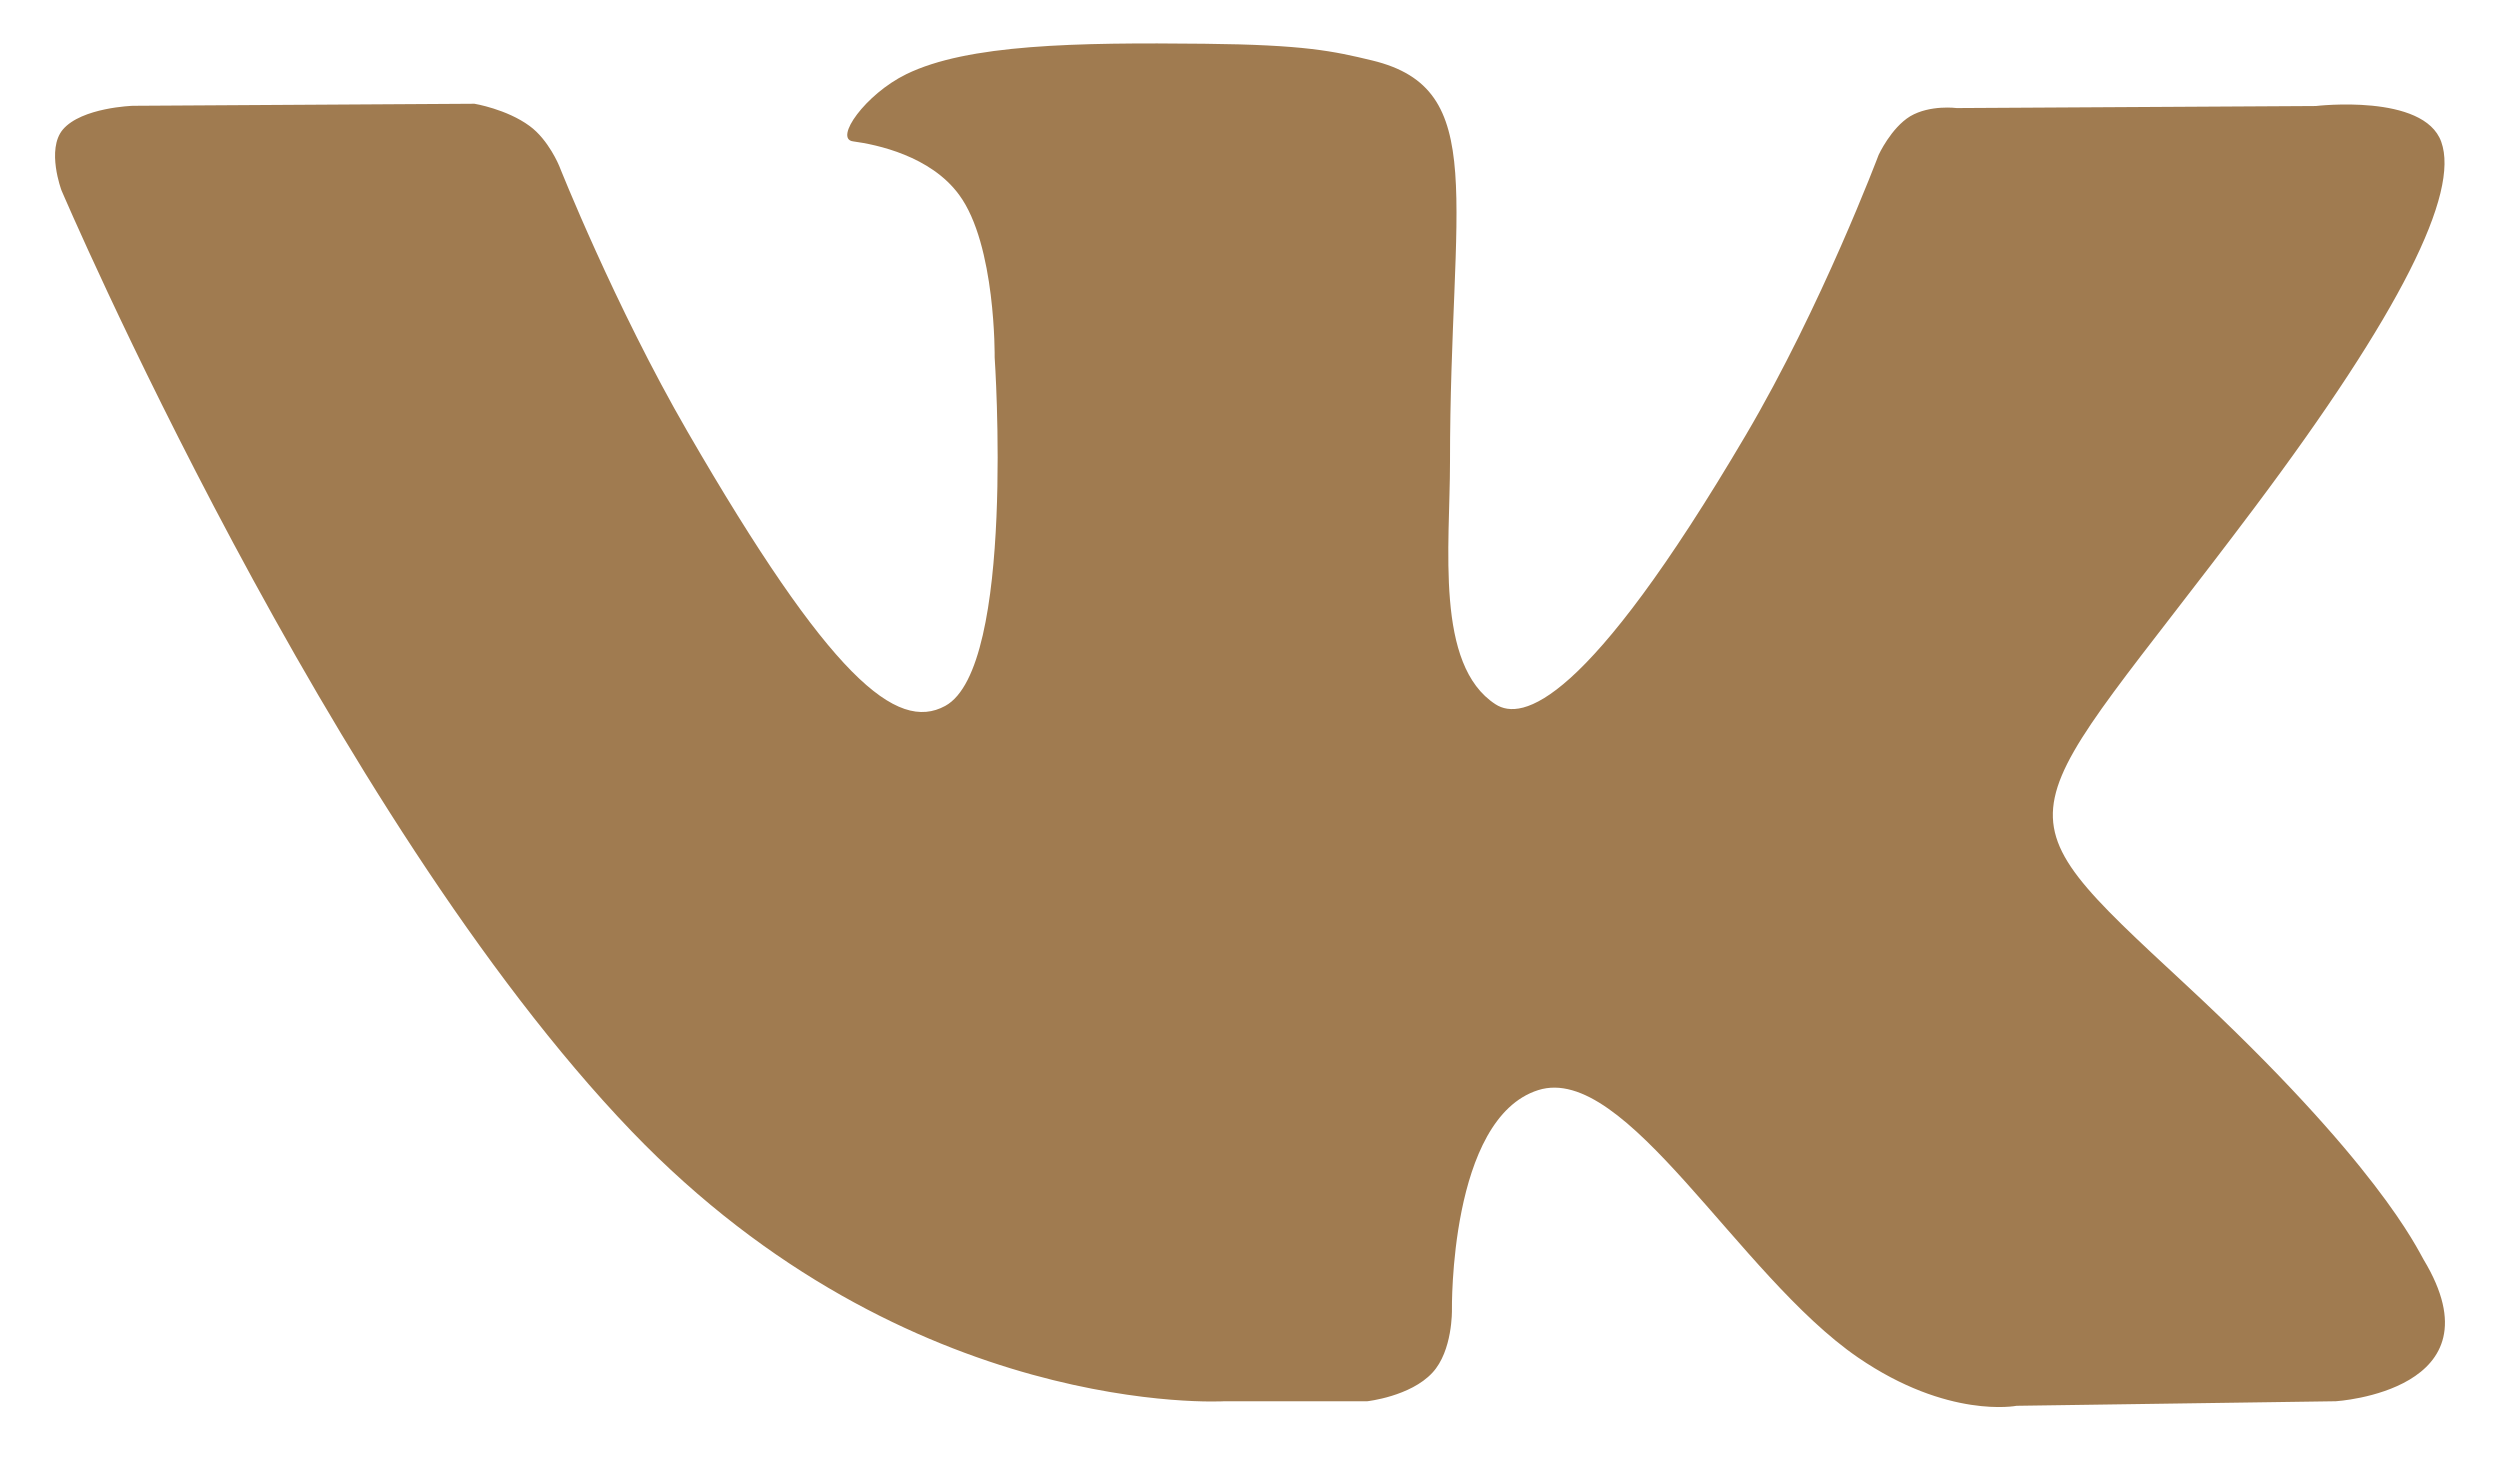
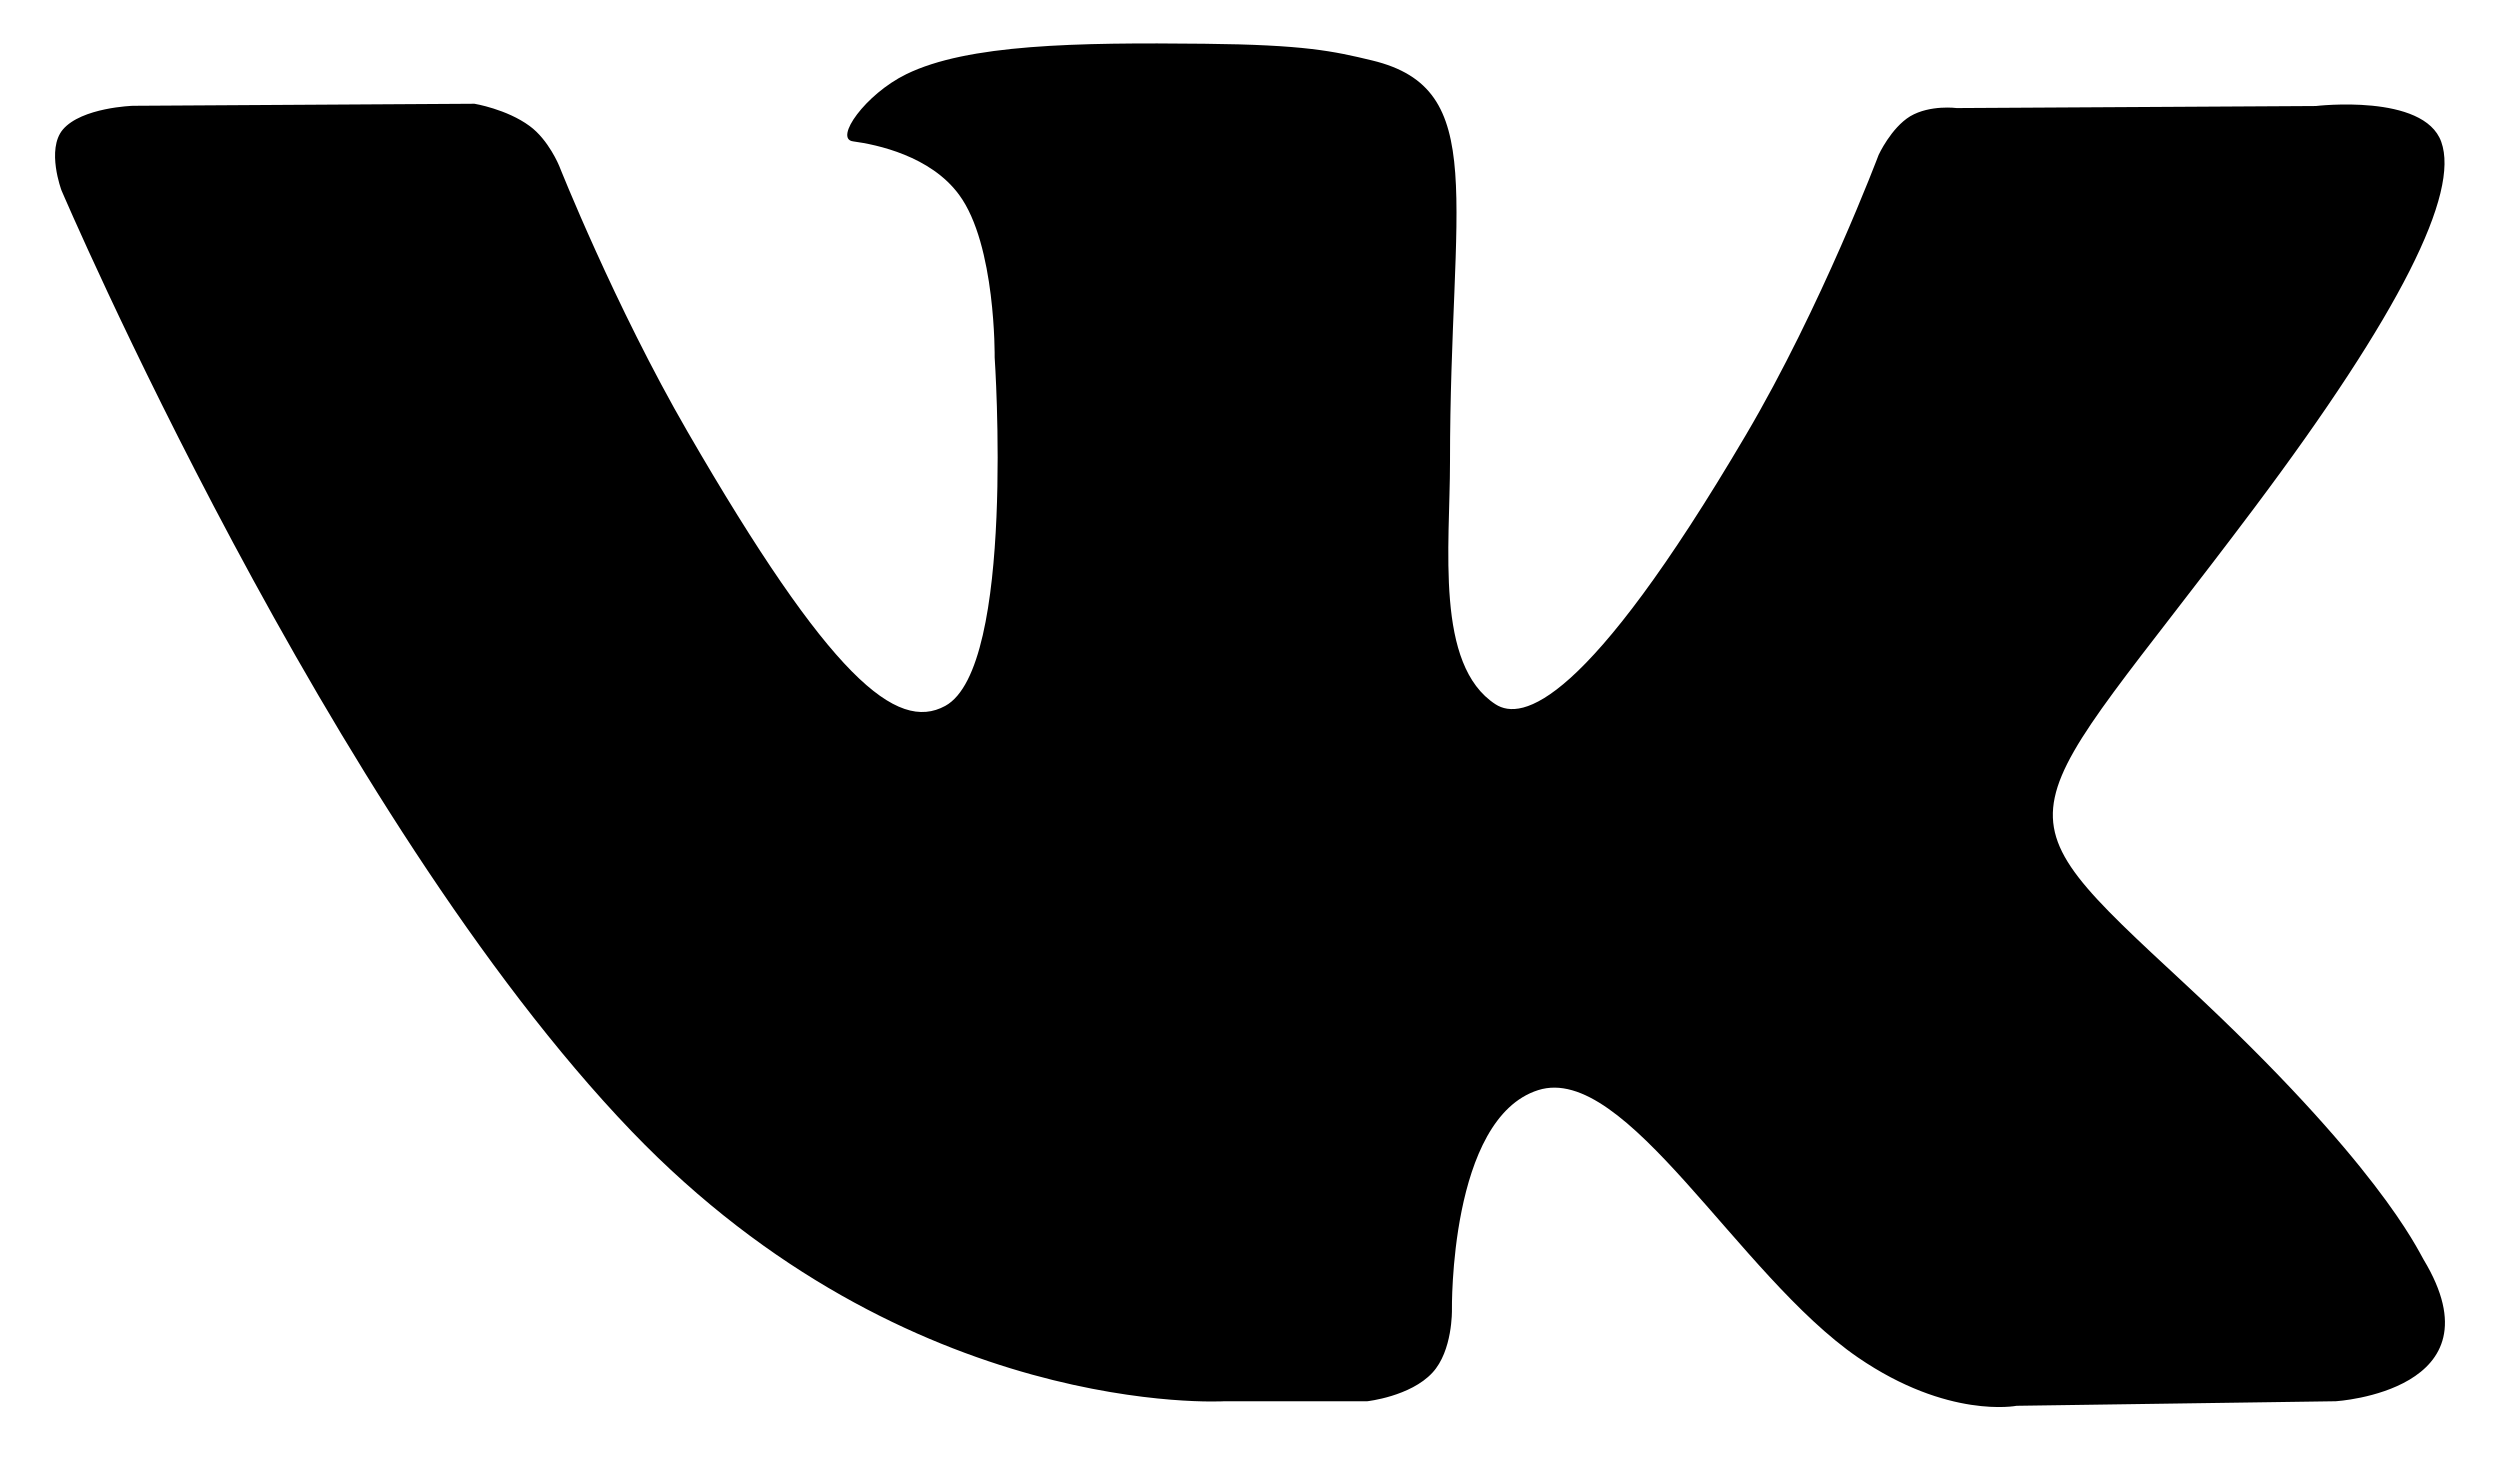
- <svg xmlns="http://www.w3.org/2000/svg" width="22" height="13" viewBox="0 0 22 13" fill="none">
-   <path d="M21.328 11.085C21.272 10.99 20.922 10.231 19.239 8.669C17.478 7.034 17.715 7.299 19.836 4.472C21.128 2.749 21.645 1.698 21.483 1.248C21.33 0.82 20.379 0.933 20.379 0.933L17.219 0.951C17.219 0.951 16.985 0.92 16.81 1.023C16.641 1.126 16.532 1.363 16.532 1.363C16.532 1.363 16.031 2.696 15.363 3.829C13.955 6.22 13.391 6.346 13.161 6.198C12.626 5.852 12.76 4.807 12.76 4.065C12.76 1.748 13.111 0.782 12.075 0.532C11.731 0.449 11.478 0.394 10.599 0.385C9.471 0.373 8.515 0.389 7.975 0.653C7.615 0.829 7.337 1.222 7.507 1.244C7.716 1.272 8.189 1.372 8.44 1.714C8.765 2.154 8.753 3.145 8.753 3.145C8.753 3.145 8.94 5.873 8.318 6.212C7.891 6.445 7.306 5.97 6.051 3.8C5.408 2.689 4.921 1.46 4.921 1.46C4.921 1.46 4.828 1.231 4.661 1.109C4.459 0.96 4.175 0.913 4.175 0.913L1.17 0.931C1.17 0.931 0.719 0.945 0.553 1.14C0.406 1.315 0.541 1.675 0.541 1.675C0.541 1.675 2.894 7.18 5.558 9.955C8.001 12.498 10.775 12.331 10.775 12.331H12.032C12.032 12.331 12.412 12.289 12.605 12.08C12.784 11.888 12.777 11.528 12.777 11.528C12.777 11.528 12.752 9.842 13.536 9.593C14.307 9.349 15.298 11.223 16.349 11.945C17.143 12.49 17.746 12.371 17.746 12.371L20.555 12.331C20.555 12.331 22.025 12.241 21.328 11.085Z" fill="#A07B50" />
+ <svg xmlns="http://www.w3.org/2000/svg" width="22" height="13" viewBox="0 0 22 13">
+   <path d="M21.328 11.085C21.272 10.99 20.922 10.231 19.239 8.669C17.478 7.034 17.715 7.299 19.836 4.472C21.128 2.749 21.645 1.698 21.483 1.248C21.33 0.82 20.379 0.933 20.379 0.933L17.219 0.951C17.219 0.951 16.985 0.92 16.81 1.023C16.641 1.126 16.532 1.363 16.532 1.363C16.532 1.363 16.031 2.696 15.363 3.829C13.955 6.22 13.391 6.346 13.161 6.198C12.626 5.852 12.76 4.807 12.76 4.065C12.76 1.748 13.111 0.782 12.075 0.532C11.731 0.449 11.478 0.394 10.599 0.385C9.471 0.373 8.515 0.389 7.975 0.653C7.615 0.829 7.337 1.222 7.507 1.244C7.716 1.272 8.189 1.372 8.44 1.714C8.765 2.154 8.753 3.145 8.753 3.145C8.753 3.145 8.94 5.873 8.318 6.212C7.891 6.445 7.306 5.97 6.051 3.8C5.408 2.689 4.921 1.46 4.921 1.46C4.921 1.46 4.828 1.231 4.661 1.109C4.459 0.96 4.175 0.913 4.175 0.913L1.17 0.931C1.17 0.931 0.719 0.945 0.553 1.14C0.406 1.315 0.541 1.675 0.541 1.675C0.541 1.675 2.894 7.18 5.558 9.955C8.001 12.498 10.775 12.331 10.775 12.331H12.032C12.032 12.331 12.412 12.289 12.605 12.08C12.784 11.888 12.777 11.528 12.777 11.528C12.777 11.528 12.752 9.842 13.536 9.593C14.307 9.349 15.298 11.223 16.349 11.945C17.143 12.49 17.746 12.371 17.746 12.371L20.555 12.331C20.555 12.331 22.025 12.241 21.328 11.085Z" />
</svg>
